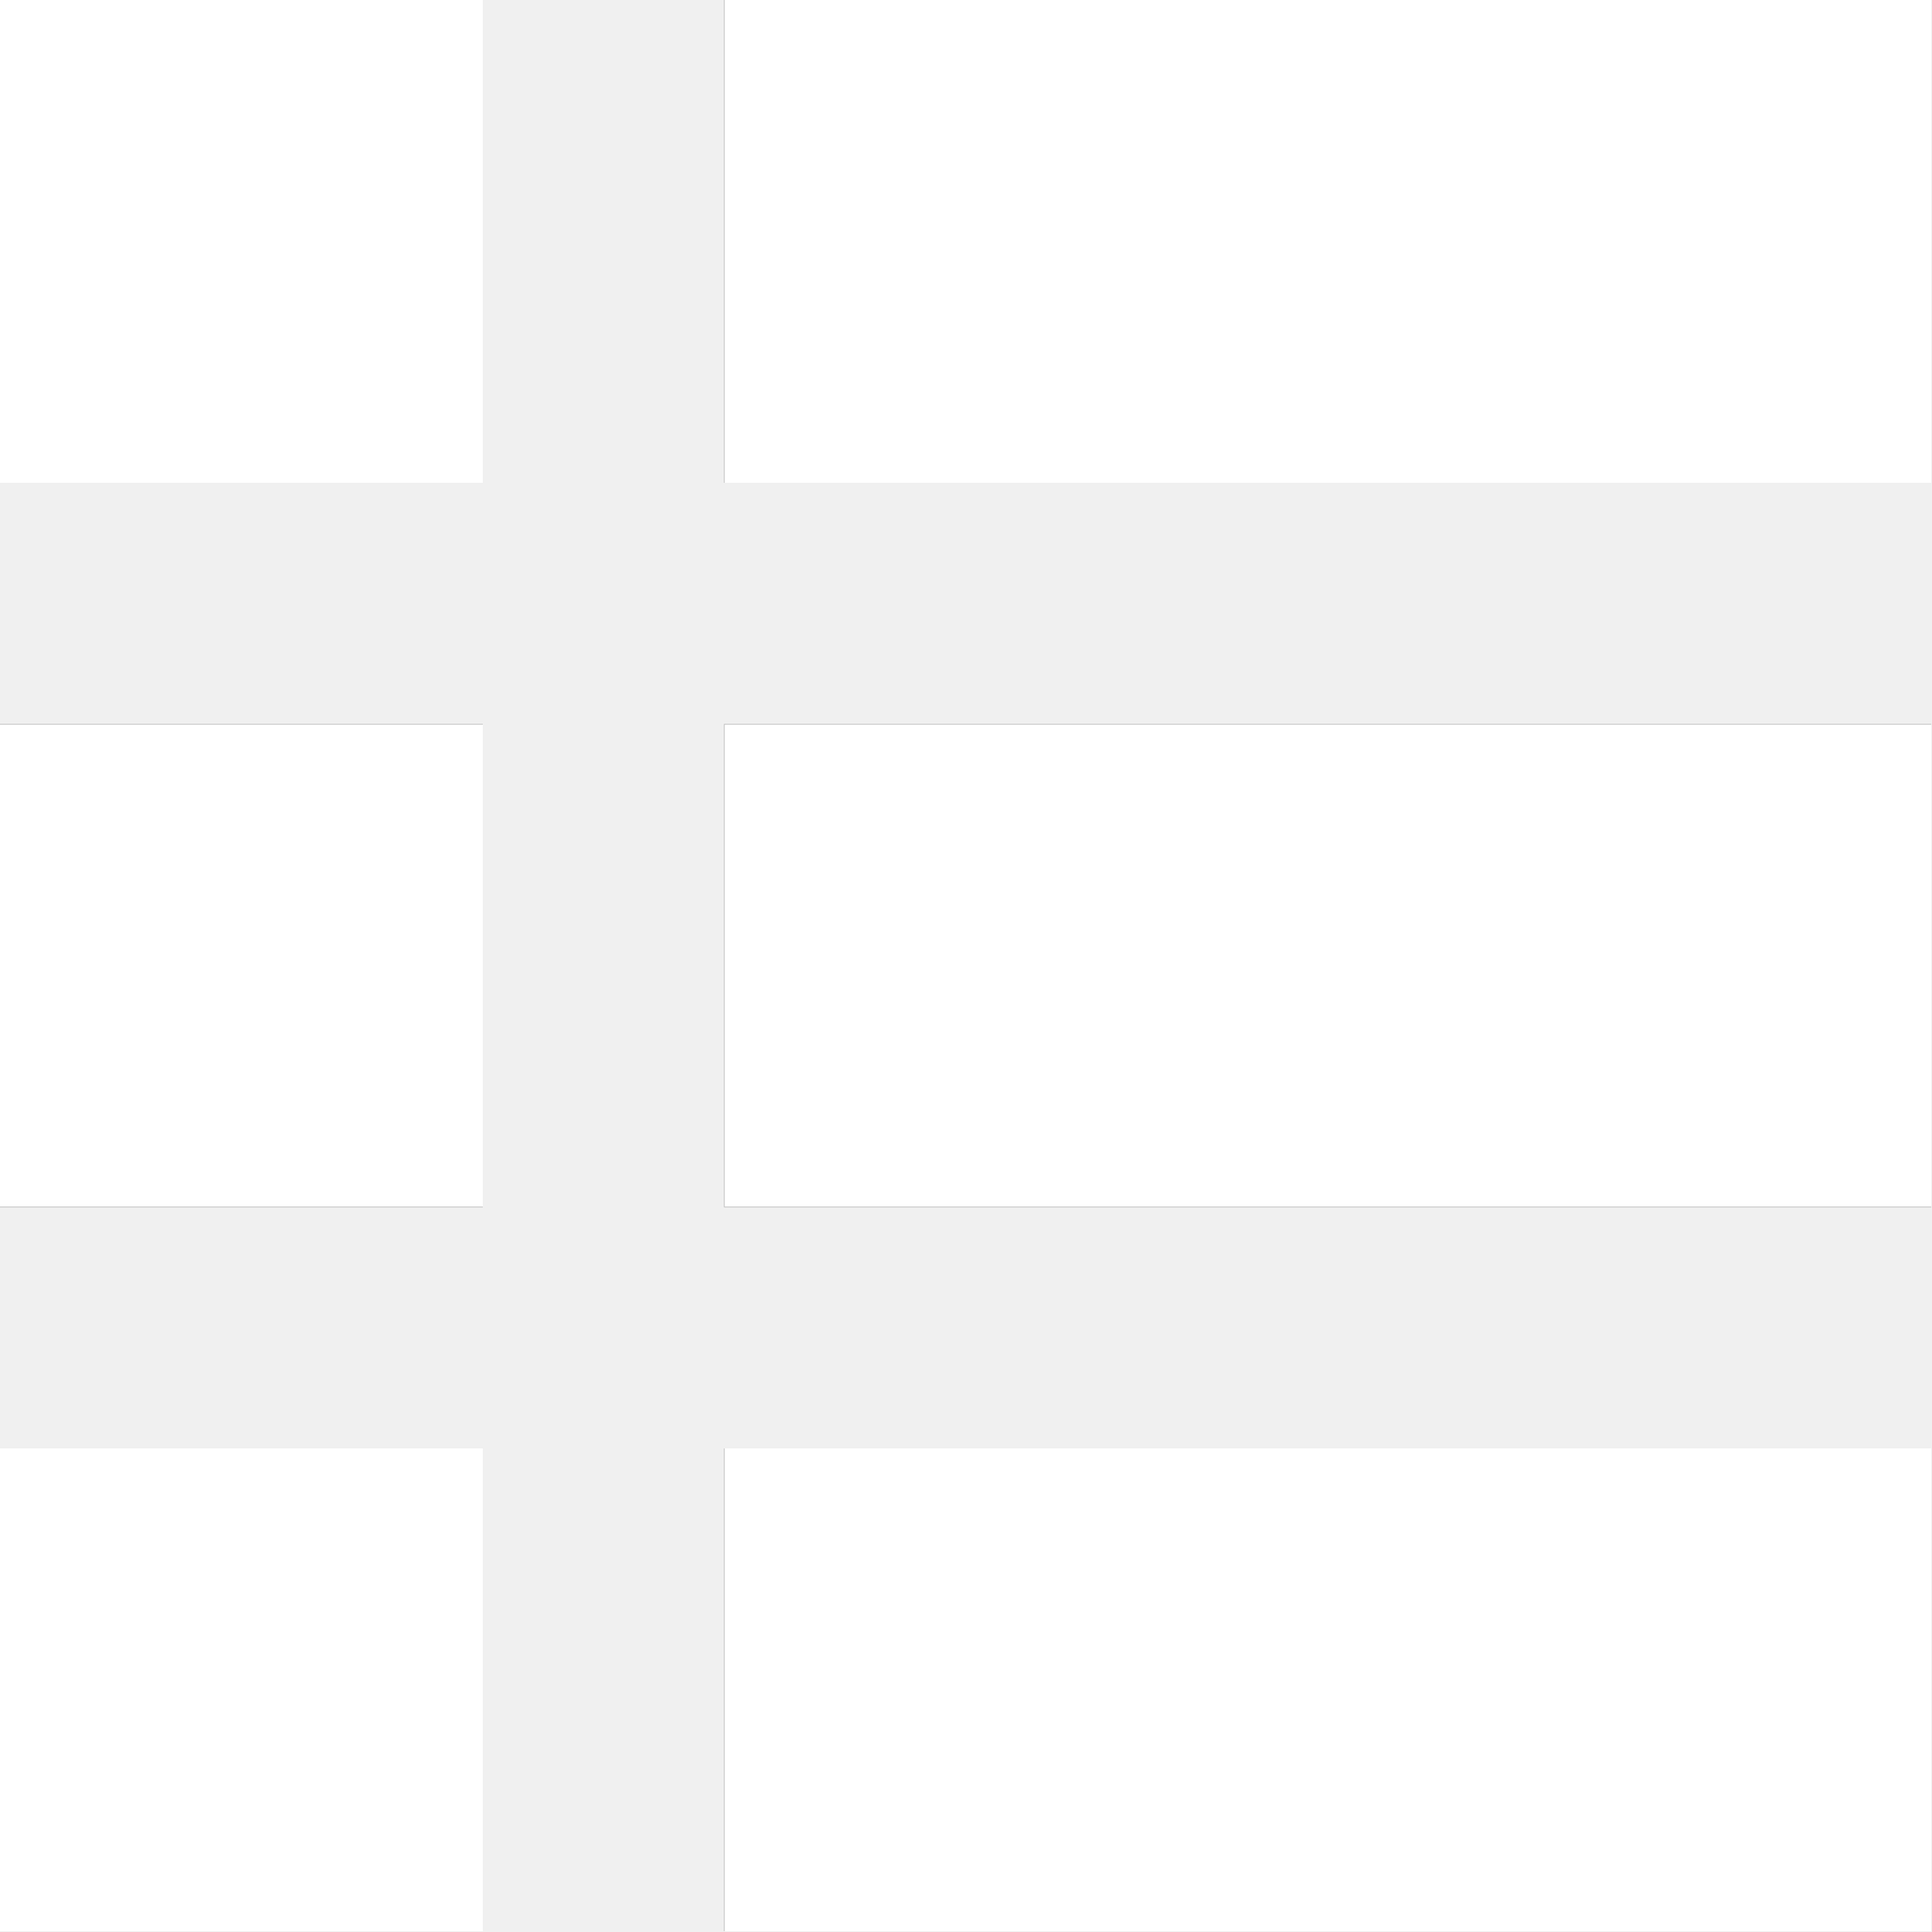
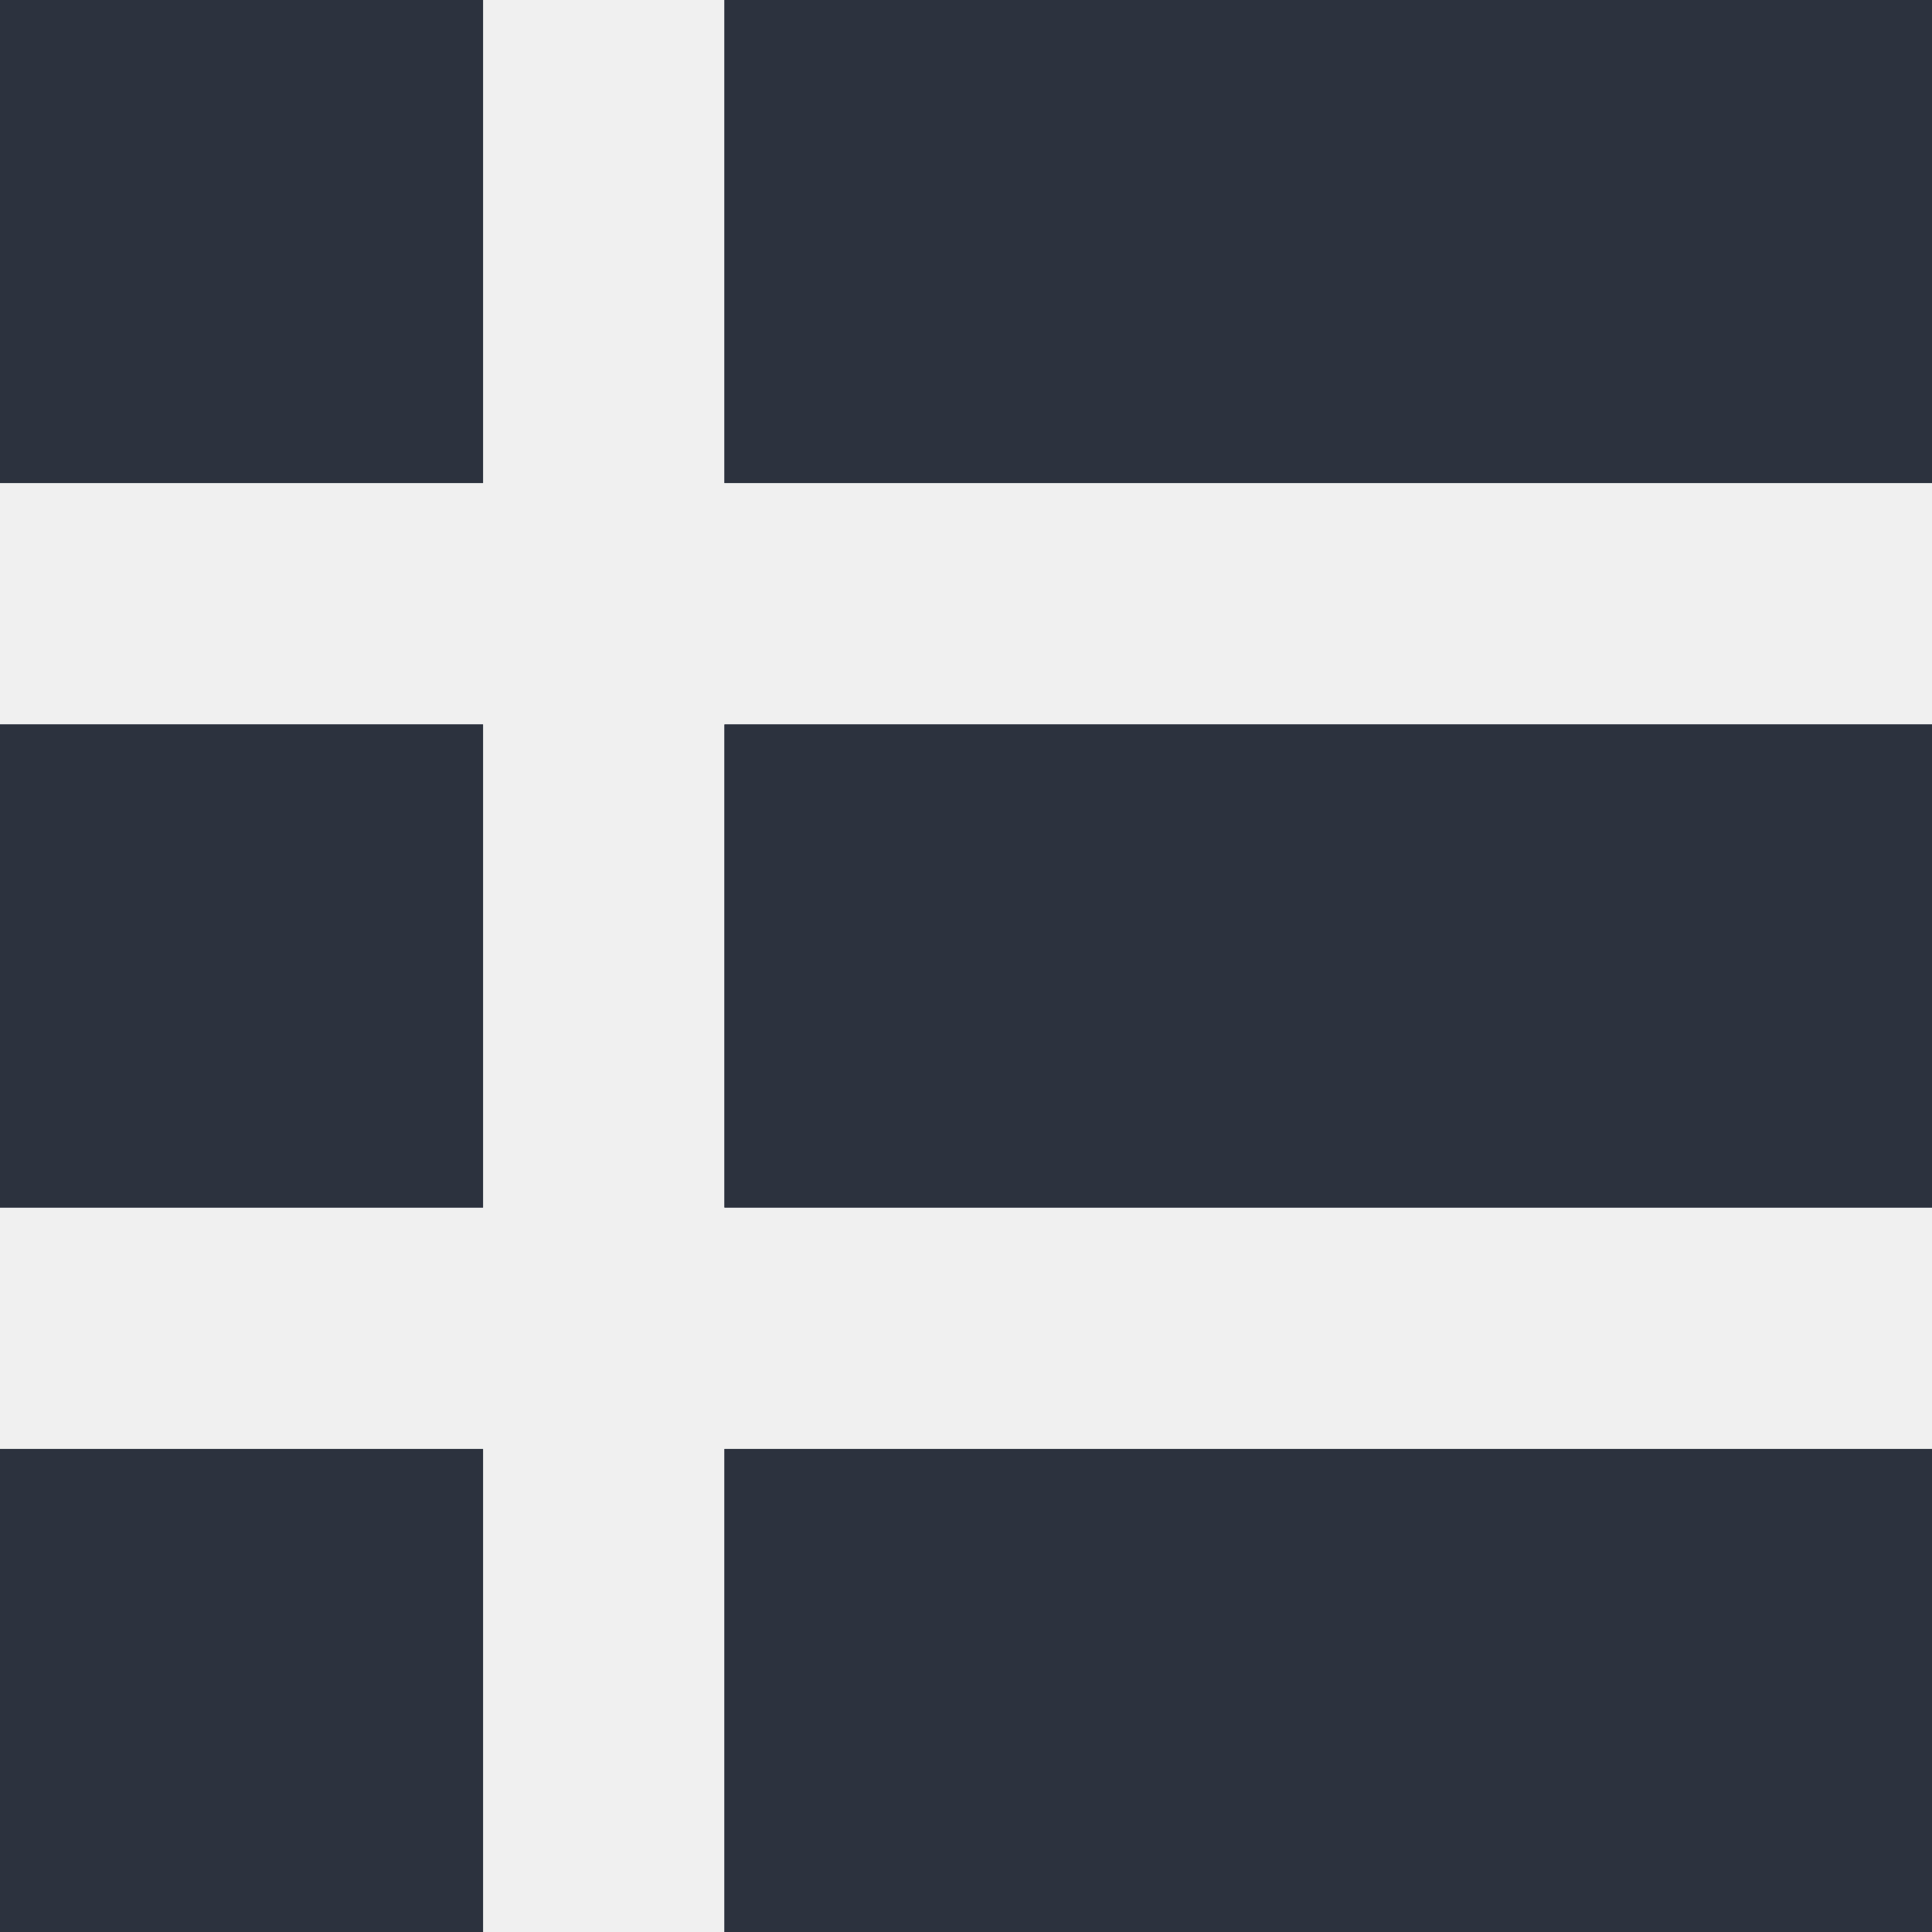
- <svg xmlns="http://www.w3.org/2000/svg" version="1.1" id="Ebene_1" x="0px" y="0px" width="1133.86px" height="1133.86px" viewBox="0 0 1133.86 1133.86" enable-background="new 0 0 1133.86 1133.86" xml:space="preserve">
-   <g id="Ebene_1">
+ <svg xmlns="http://www.w3.org/2000/svg" version="1.1" id="Ebene_1" x="0px" y="0px" viewBox="0 0 1133.9 1133.9" enable-background="new 0 0 1133.9 1133.9" xml:space="preserve">
+   <g id="Ebene_1_1_">
    <g>
      <g>
-         <rect y="850.394" fill="#1D1D1B" width="283.465" height="283.465" />
-         <rect x="425.197" y="850.394" fill="#1D1D1B" width="708.661" height="283.465" />
+         <rect y="850.4" fill="#2C323E" width="283.5" height="283.5" />
+         <rect x="425.2" y="850.4" fill="#2C323E" width="708.7" height="283.5" />
      </g>
      <g>
-         <rect y="425.197" fill="#1D1D1B" width="283.465" height="283.465" />
-         <rect x="425.197" y="425.197" fill="#1D1D1B" width="708.661" height="283.465" />
+         <rect y="425.2" fill="#2C323E" width="283.5" height="283.5" />
+         <rect x="425.2" y="425.2" fill="#2C323E" width="708.7" height="283.5" />
      </g>
      <g>
-         <rect y="0" fill="#1D1D1B" width="283.465" height="283.465" />
-         <rect x="425.197" y="0" fill="#1D1D1B" width="708.661" height="283.465" />
+         <rect y="0" fill="#2C323E" width="283.5" height="283.5" />
+         <rect x="425.2" y="0" fill="#2C323E" width="708.7" height="283.5" />
      </g>
    </g>
    <g>
      <g>
-         <rect y="850.394" fill="#FFFFFF" width="283.465" height="283.465" />
-         <rect x="425.197" y="850.394" fill="#FFFFFF" width="708.661" height="283.465" />
+         <rect y="850.4" fill="#2C323E" width="283.5" height="283.5" />
+         <rect x="425.2" y="850.4" fill="#2C323E" width="708.7" height="283.5" />
      </g>
      <g>
-         <rect y="425.197" fill="#FFFFFF" width="283.465" height="283.465" />
-         <rect x="425.197" y="425.197" fill="#FFFFFF" width="708.661" height="283.465" />
+         <rect y="425.2" fill="#2C323E" width="283.5" height="283.5" />
+         <rect x="425.2" y="425.2" fill="#2C323E" width="708.7" height="283.5" />
      </g>
      <g>
-         <rect y="0" fill="#FFFFFF" width="283.465" height="283.465" />
-         <rect x="425.197" y="0" fill="#FFFFFF" width="708.661" height="283.465" />
+         <rect y="0" fill="#2C323E" width="283.5" height="283.5" />
+         <rect x="425.2" y="0" fill="#2C323E" width="708.7" height="283.5" />
      </g>
    </g>
  </g>
</svg>
